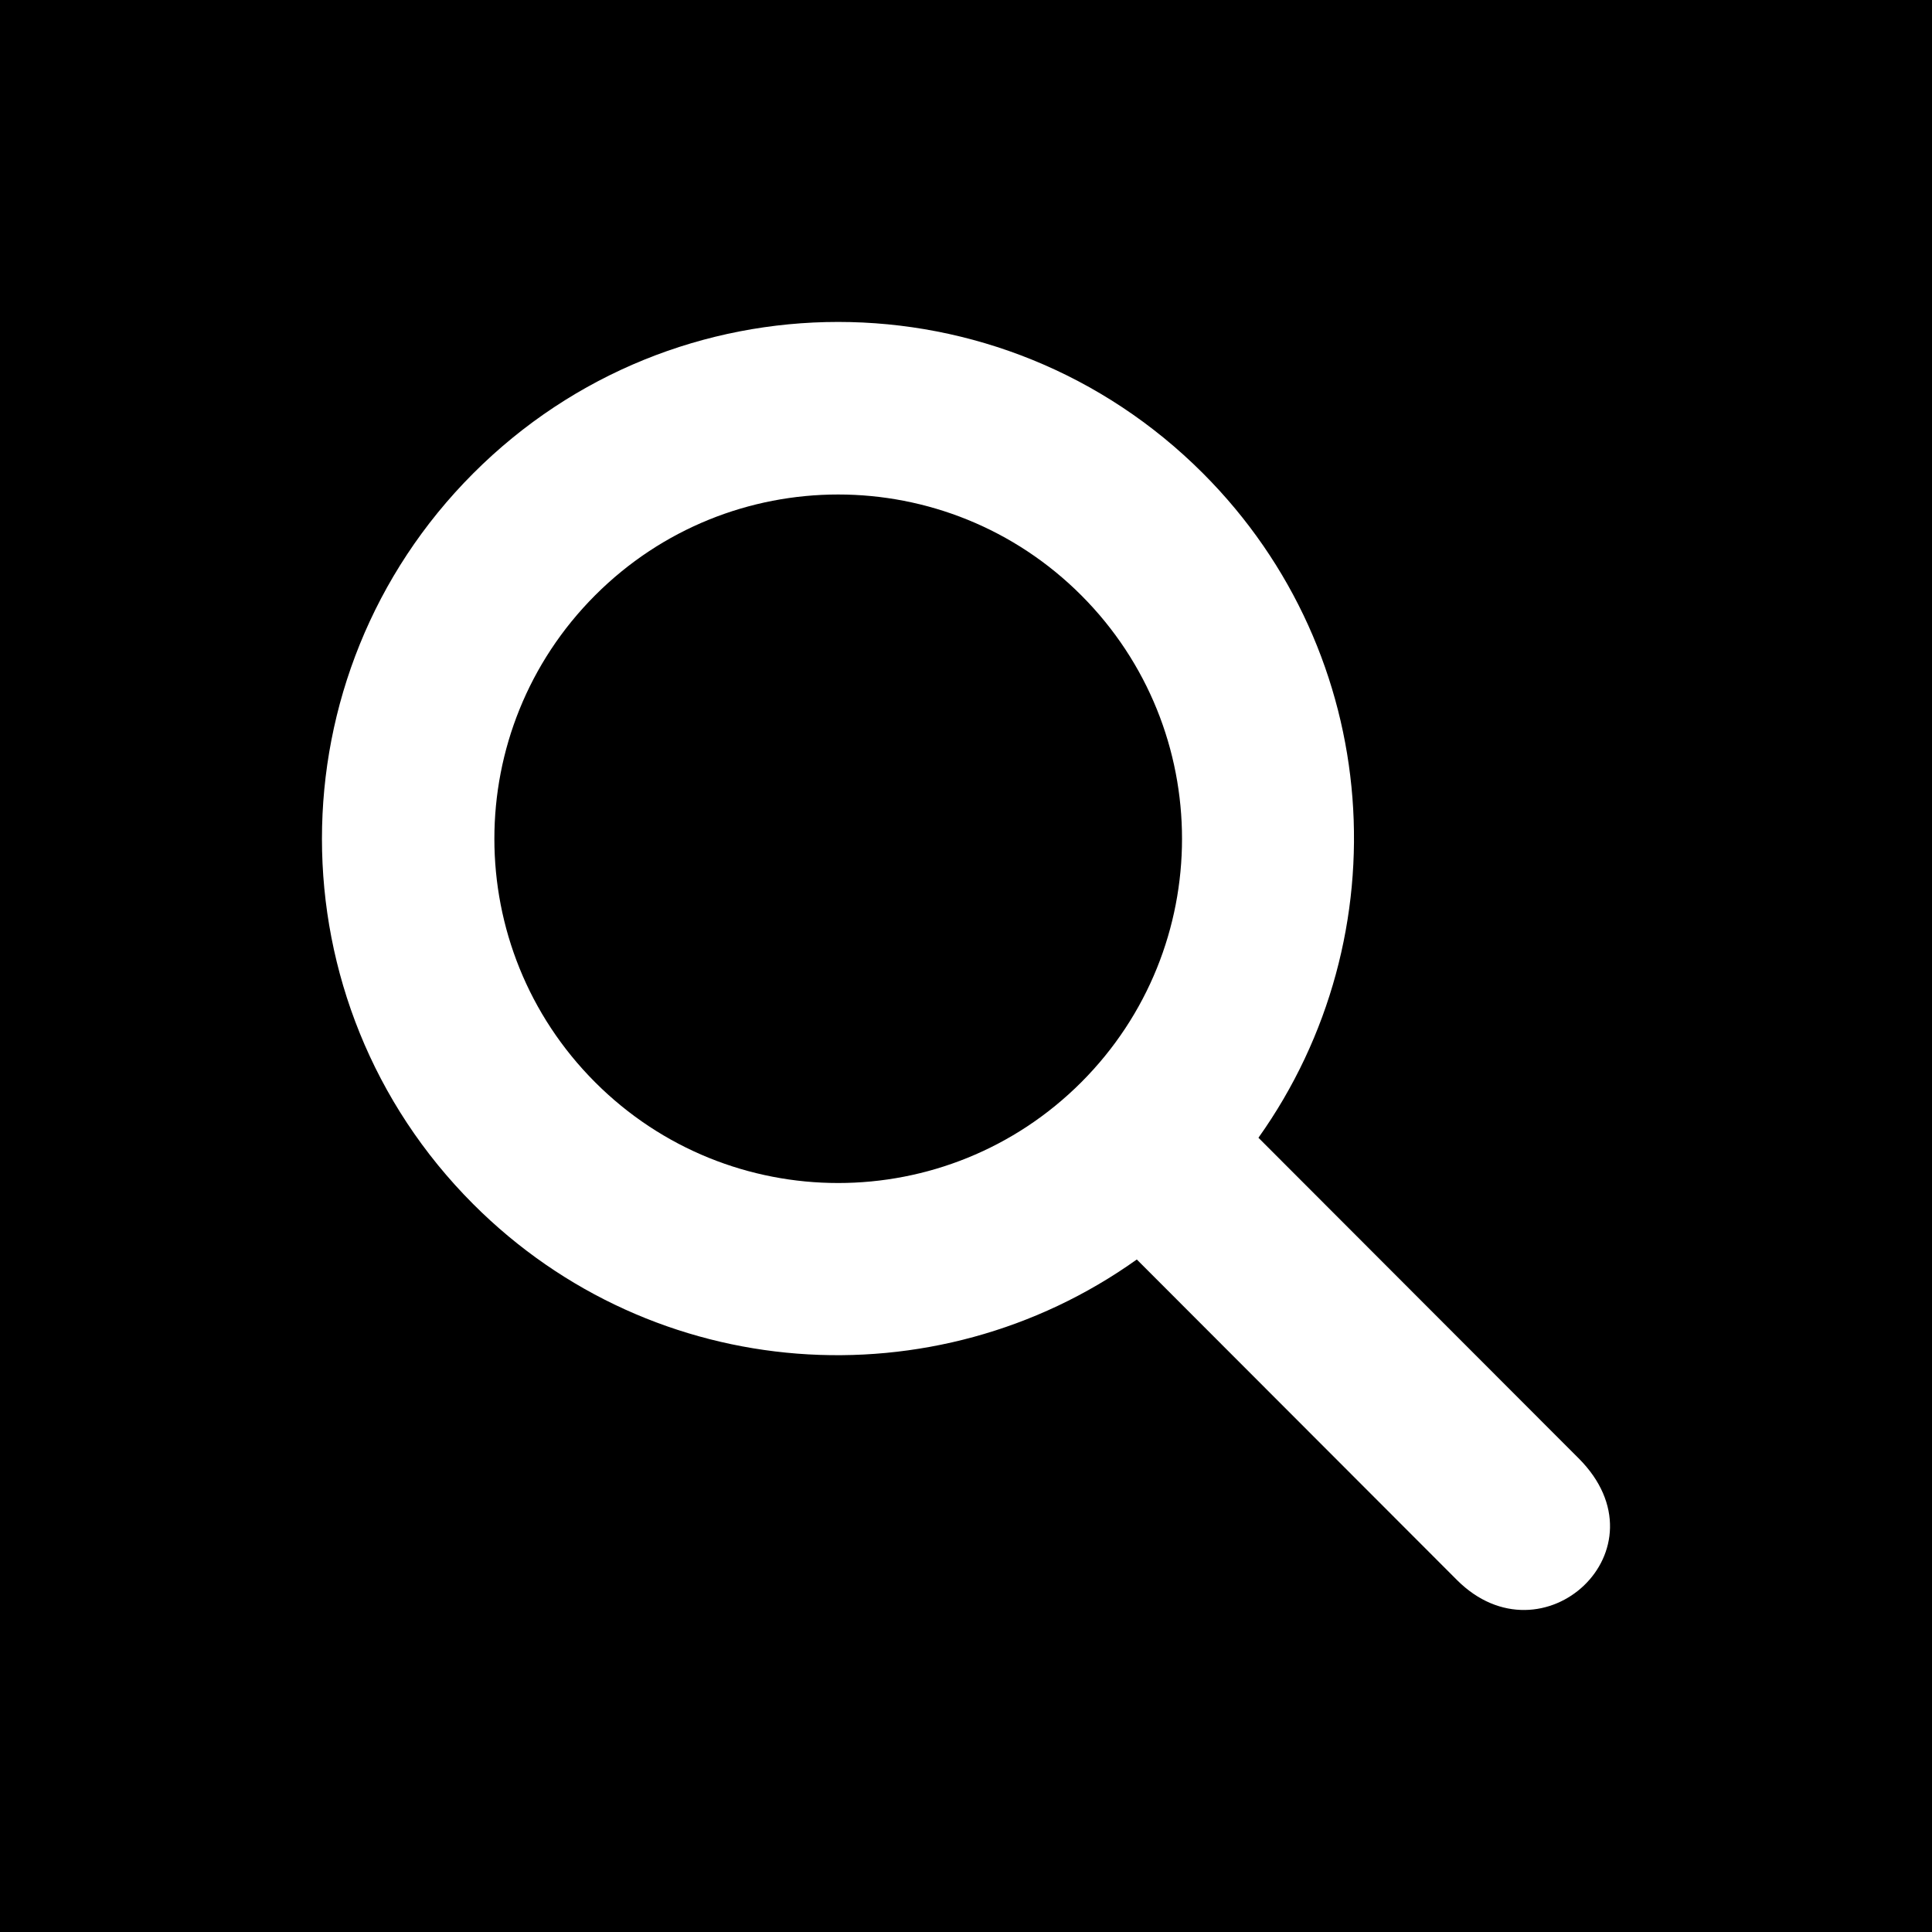
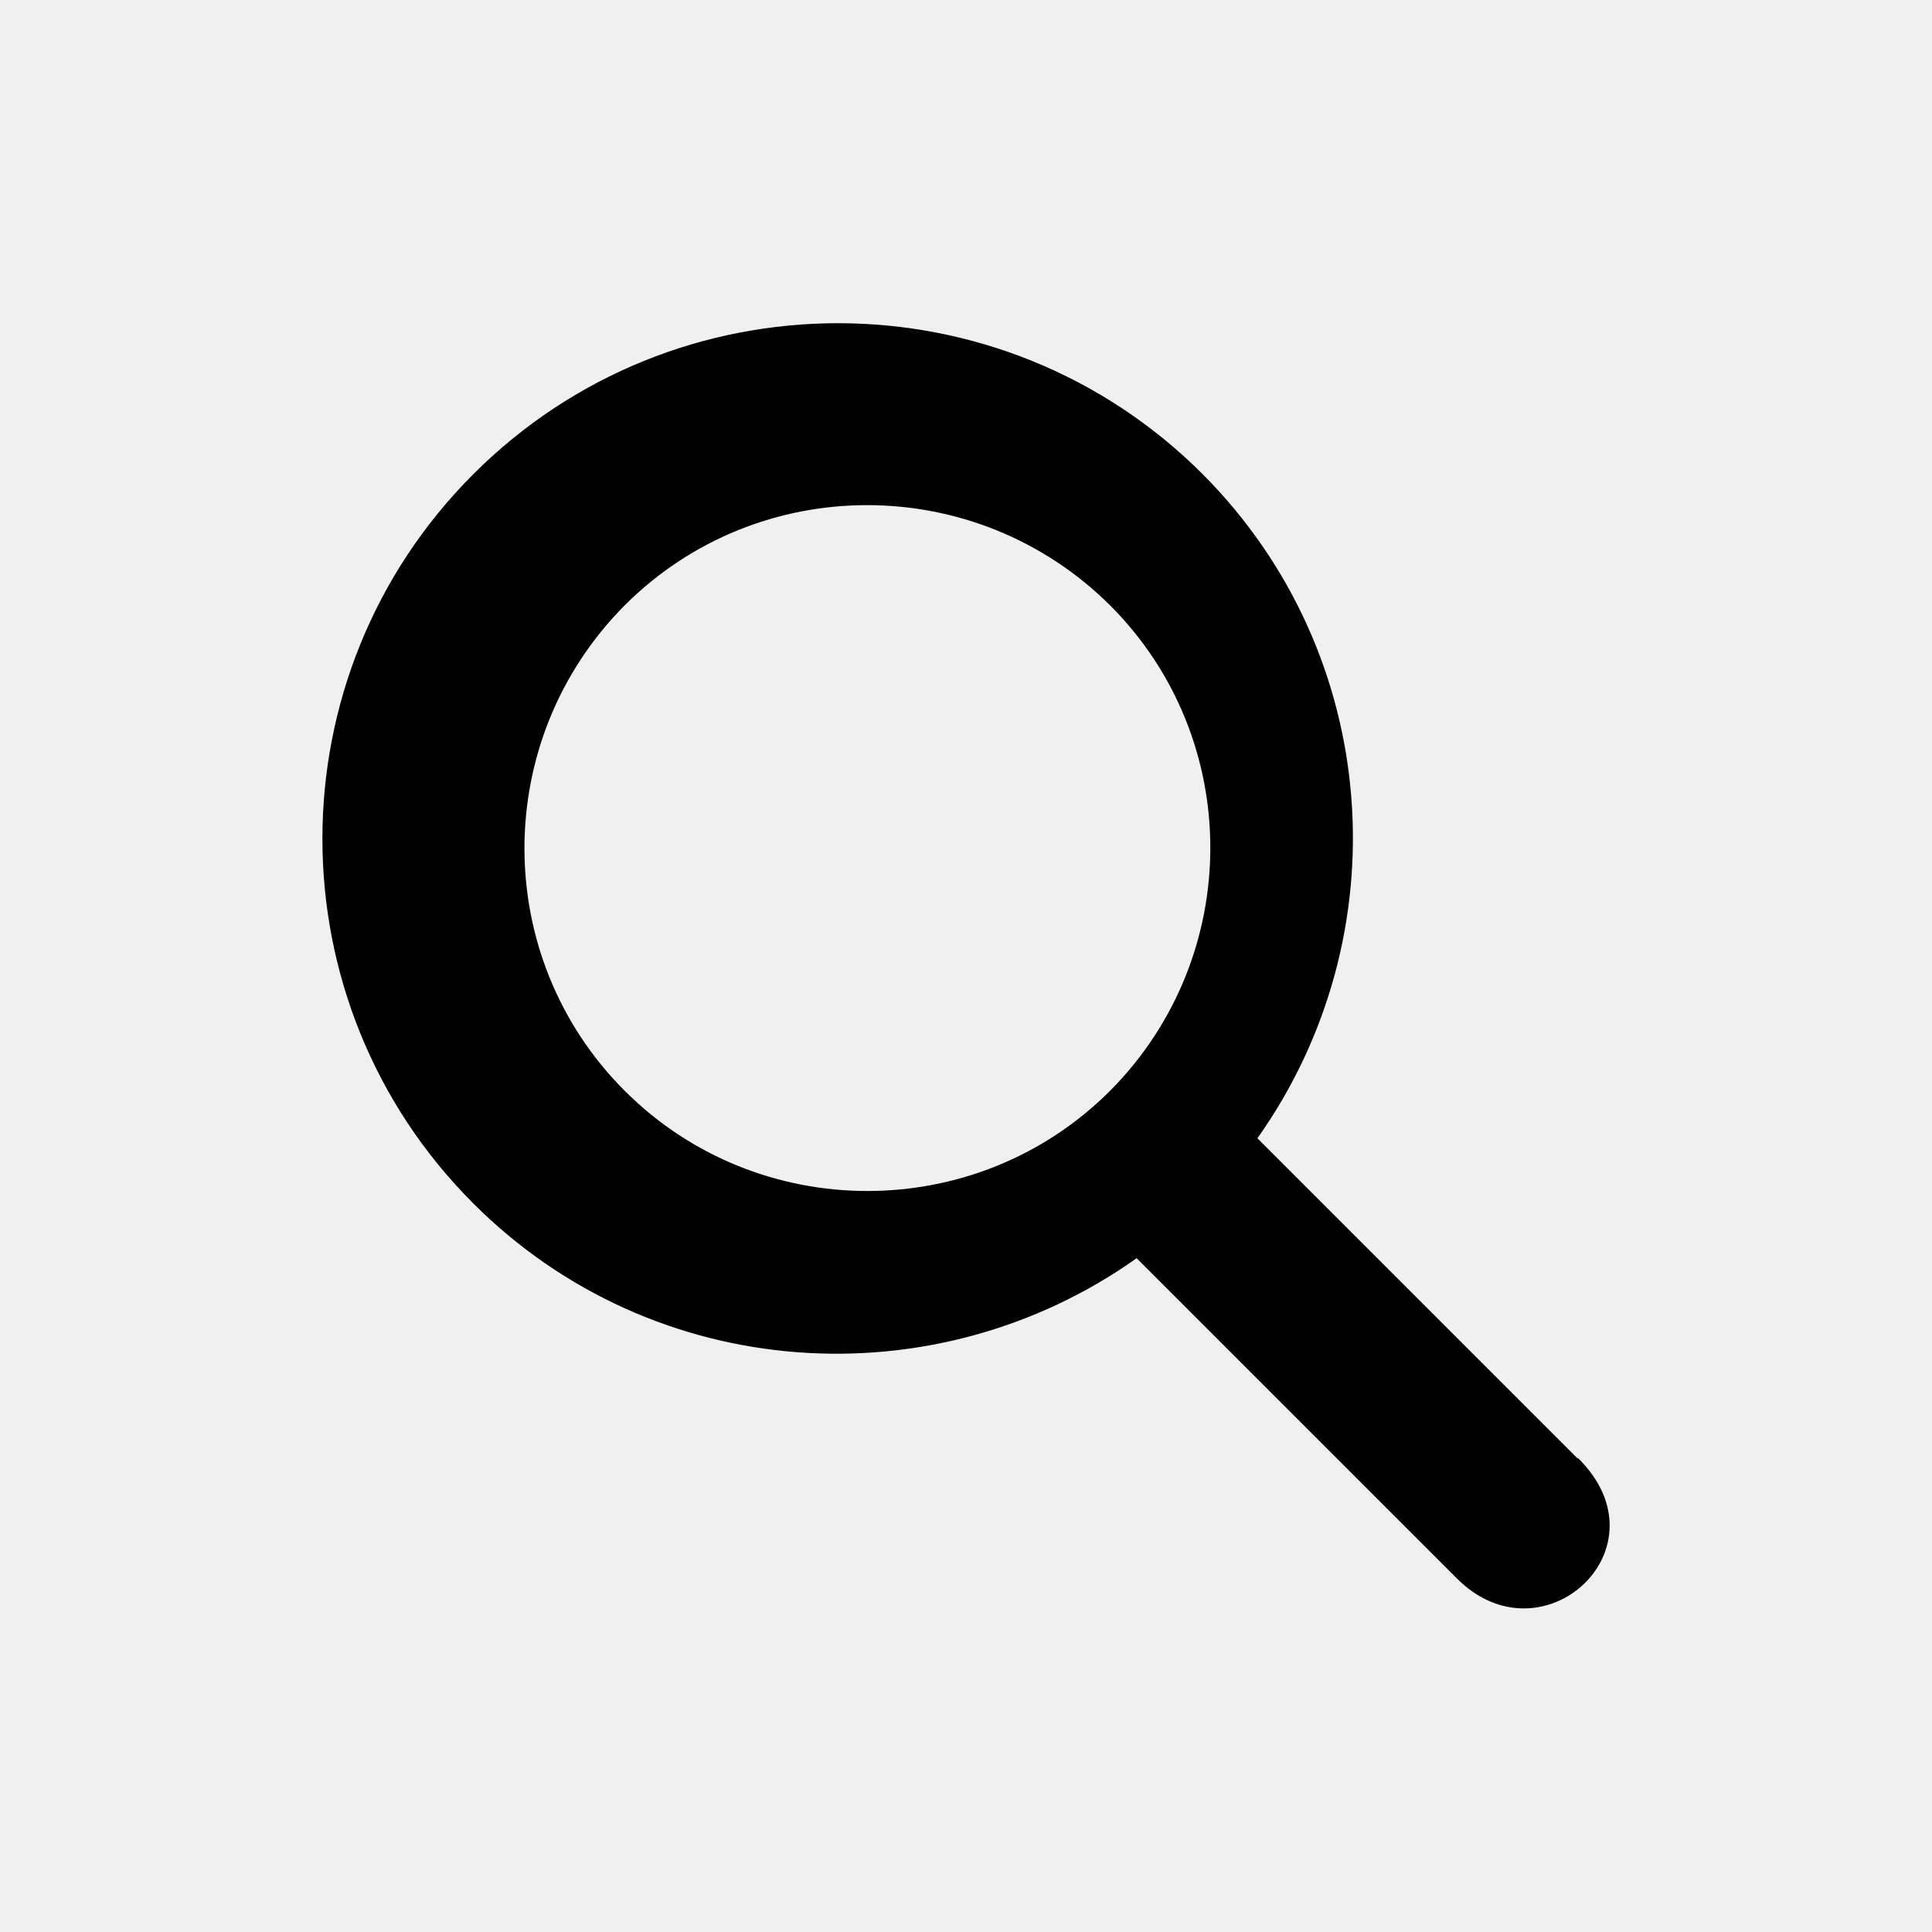
- <svg xmlns="http://www.w3.org/2000/svg" width="1200pt" height="1200pt" version="1.1" viewBox="0 0 1200 1200">
-   <rect width="1200" height="1200" fill="black" />
-   <path fill="white" d="m980.48 905.76-198.84-199.08c89.203-125.34 77.953-300.14-34.406-412.64-125.26-125.44-328.03-125.44-453.32 0-125.26 125.44-125.26 328.45 0 453.84 112.36 112.5 286.97 123.74 412.18 34.406l198.84 199.08c53.25 53.297 132.05-19.078 75.562-75.609zm-610.87-233.58c-83.391-83.531-83.391-218.86 0-302.39s218.58-83.531 302.02 0c83.391 83.531 83.391 218.86 0 302.39-83.438 83.484-218.63 83.484-302.02 0z" />
+ <svg xmlns="http://www.w3.org/2000/svg" width="24" height="24" viewBox="0 0 24 24">
+   <path fill="currentColor" d="M19.6 18.12l-3.98-3.98c1.78-2.51 1.56-6-0.68-8.25-2.5-2.5-6.56-2.5-9.06 0-2.5 2.5-2.5 6.56 0 9.06 2.24 2.24 5.73 2.46 8.24 0.68l3.98 3.98c1.06 1.06 2.64-0.38 1.5-1.5zM7.76 13.55c-1.66-1.66-1.66-4.36 0-6.03 1.66-1.66 4.36-1.66 6.03 0 1.66 1.66 1.66 4.36 0 6.03-1.66 1.66-4.37 1.66-6.03 0z" />
</svg>
